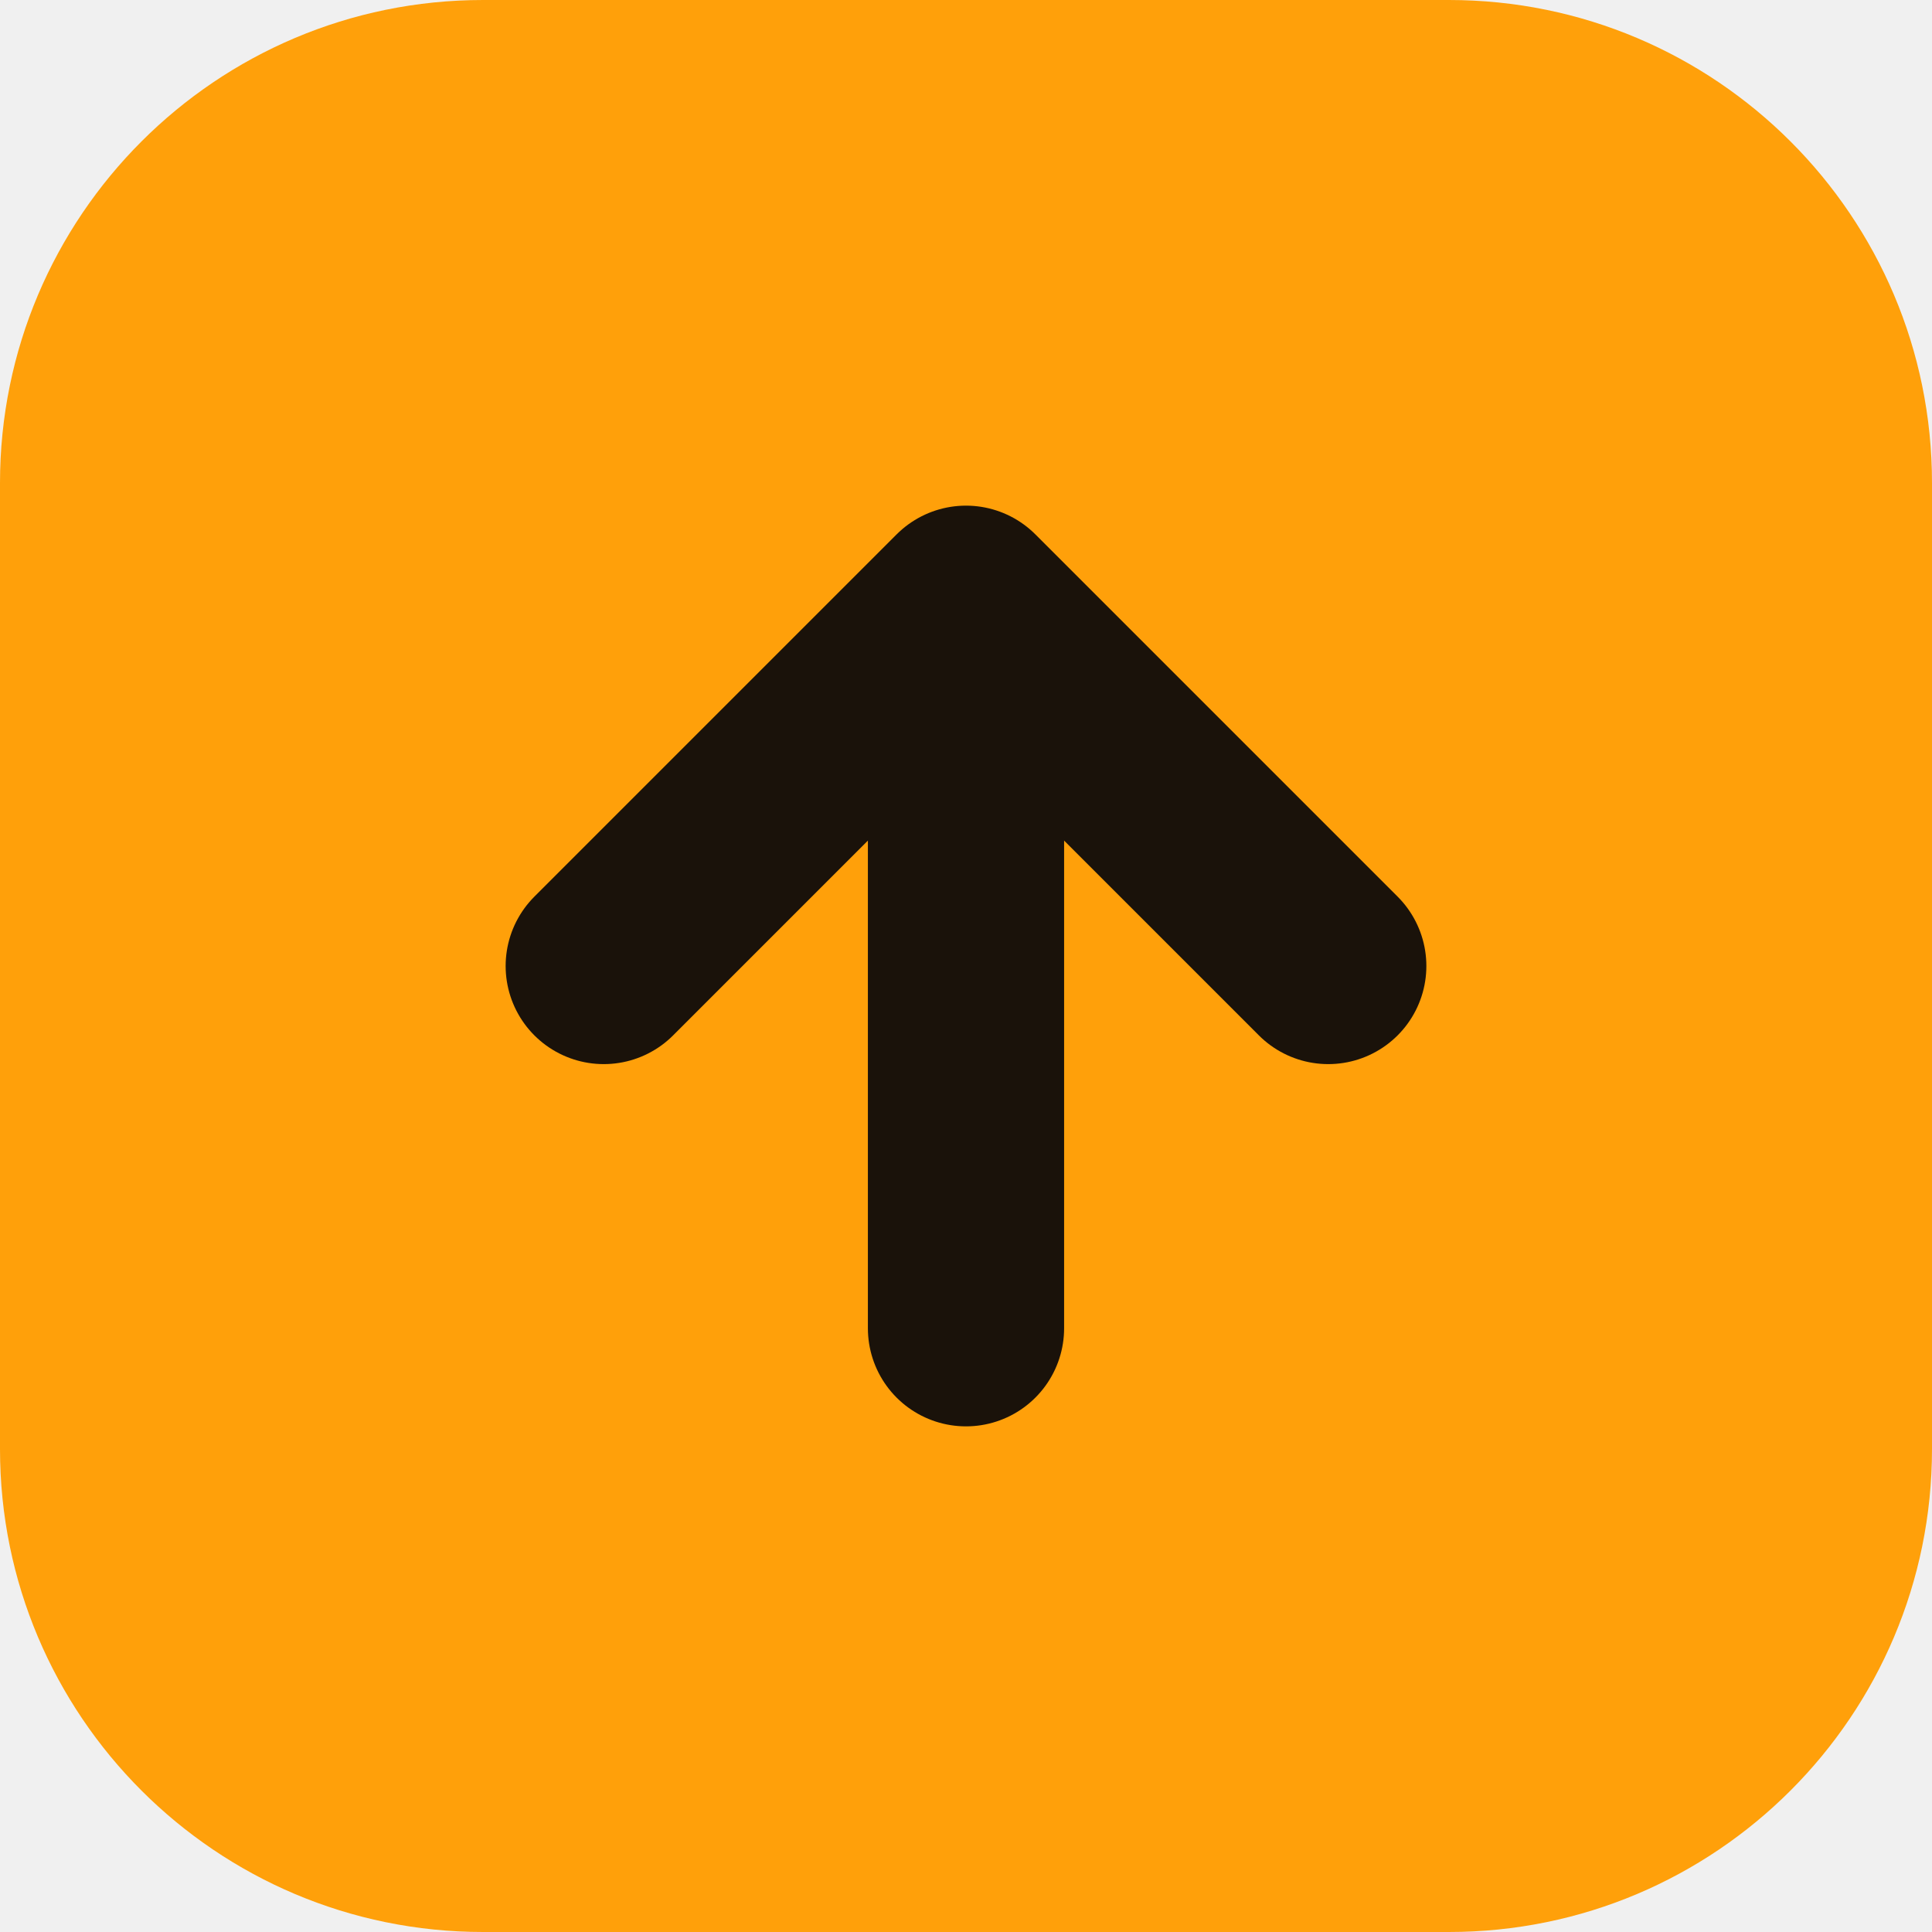
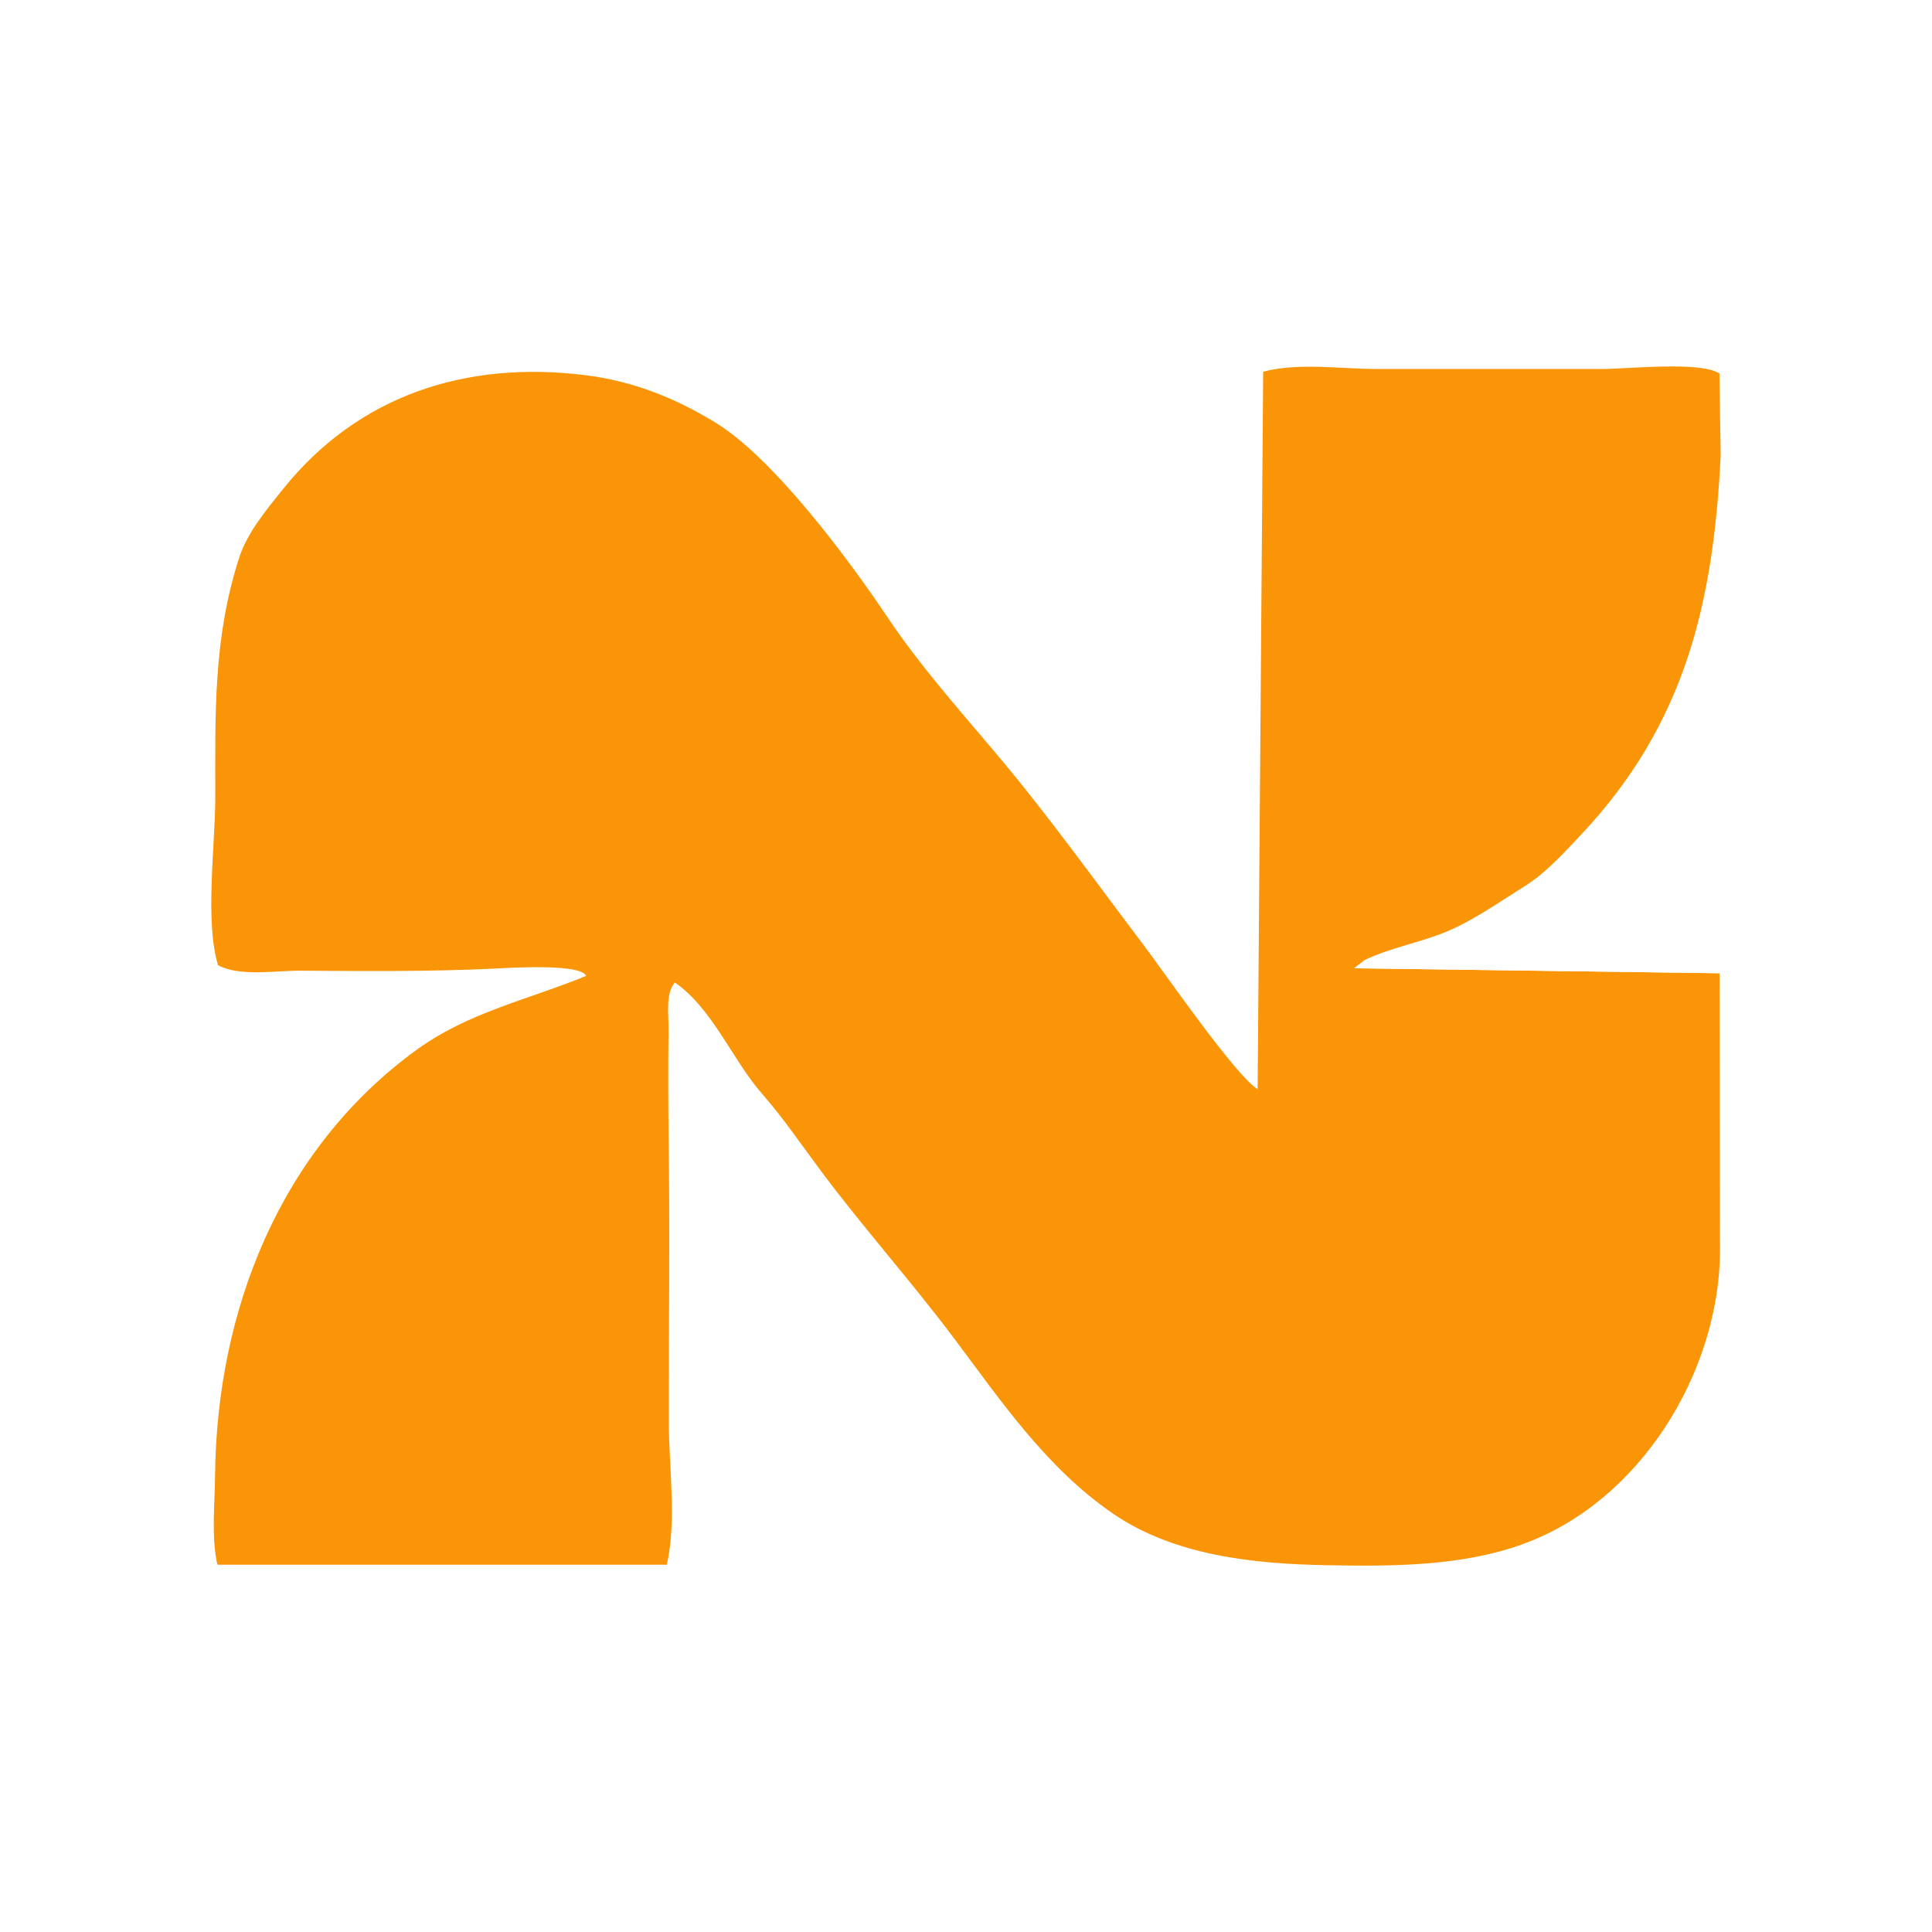
- <svg xmlns="http://www.w3.org/2000/svg" viewBox="0 0 64 64">
-   <rect width="64" height="64" rx="16" fill="#FFA00A" />
-   <g fill="none" stroke="#1A120A" stroke-width="6.5" stroke-linecap="round" stroke-linejoin="round">
-     <path d="M32 44V21" />
-     <path d="M20 32 32 20l12 12" />
-   </g>
+ <svg xmlns="http://www.w3.org/2000/svg" viewBox="120.33 119.83 258.82 258.82">
+   <rect x="120.33" y="119.83" width="258.82" height="258.82" fill="#ffffff" />
+   <path fill="#f99507" d="M350.67 169.86C350.73 173.52 350.79 177.17 350.84 180.82C349.87 200.66 346.05 216.81 332.23 231.55C330 233.93 327.41 236.79 324.63 238.52C321.36 240.56 317.8 243.08 314.25 244.58C310.72 246.08 306.59 246.78 303.2 248.42C302.71 248.79 302.23 249.17 301.75 249.54C318.06 249.76 334.38 249.99 350.69 250.21C350.71 262.69 350.73 275.18 350.75 287.67C350.54 303.78 340.08 320.89 324.52 326.62C316.17 329.7 306.74 329.67 297.95 329.51C288.23 329.33 277.6 328.22 269.4 322.58C260.4 316.38 254.41 307.46 247.95 298.87C242.37 291.46 236.11 284.43 230.54 277.01C227.84 273.41 225.41 269.78 222.43 266.37C218.45 261.84 215.8 254.95 210.73 251.44C209.44 253.03 209.92 255.68 209.89 257.76C209.83 262.79 209.84 267.8 209.91 272.83C210.08 285.31 209.91 297.8 209.93 310.27C209.93 316.34 211 323.54 209.66 329.45C189.59 329.45 169.52 329.45 149.45 329.45C148.61 325.67 149.11 321.45 149.14 317.58C149.34 295.48 157.8 273.77 176.18 260.44C183.11 255.42 191.12 253.75 198.86 250.56C198.09 248.89 188.71 249.48 186.52 249.59C177.88 250.01 169.16 249.92 160.5 249.87C157.26 249.85 152.41 250.7 149.54 249.13C147.76 243.34 149.16 233.01 149.17 226.71C149.17 215.41 148.88 205.43 152.35 194.6C153.43 191.21 156.02 188.12 158.22 185.38C168.34 172.75 182.76 168.12 198.66 170.08C205.09 170.88 210.57 173.05 216.09 176.39C223.88 181.09 234.07 194.81 239.24 202.54C243.45 208.84 248.74 214.82 253.61 220.58C260.51 228.73 267.03 237.84 273.5 246.39C276.3 250.09 285.85 263.94 288.81 265.75C289.06 233.71 289.31 201.67 289.55 169.63C294.22 168.38 299.97 169.26 304.79 169.26C314.84 169.26 324.89 169.25 334.93 169.26C338.45 169.27 348.03 168.18 350.67 169.86Z" />
+   <path fill="#ffffff" d="M350.67 169.86C350.73 173.52 350.79 177.17 350.84 180.82C350.79 177.17 350.73 173.52 350.67 169.86ZM303.2 248.42C305.4 250.26 310.2 249.32 313.01 249.32C321.69 249.32 330.37 249.32 339.04 249.32C341.18 249.32 350.06 248.72 350.69 250.21C334.38 249.99 318.06 249.76 301.75 249.54C302.23 249.17 302.71 248.79 303.2 248.42ZM350.69 250.21C350.71 262.69 350.73 275.18 350.75 287.67C350.73 275.18 350.71 262.69 350.69 250.21Z" />
</svg>
